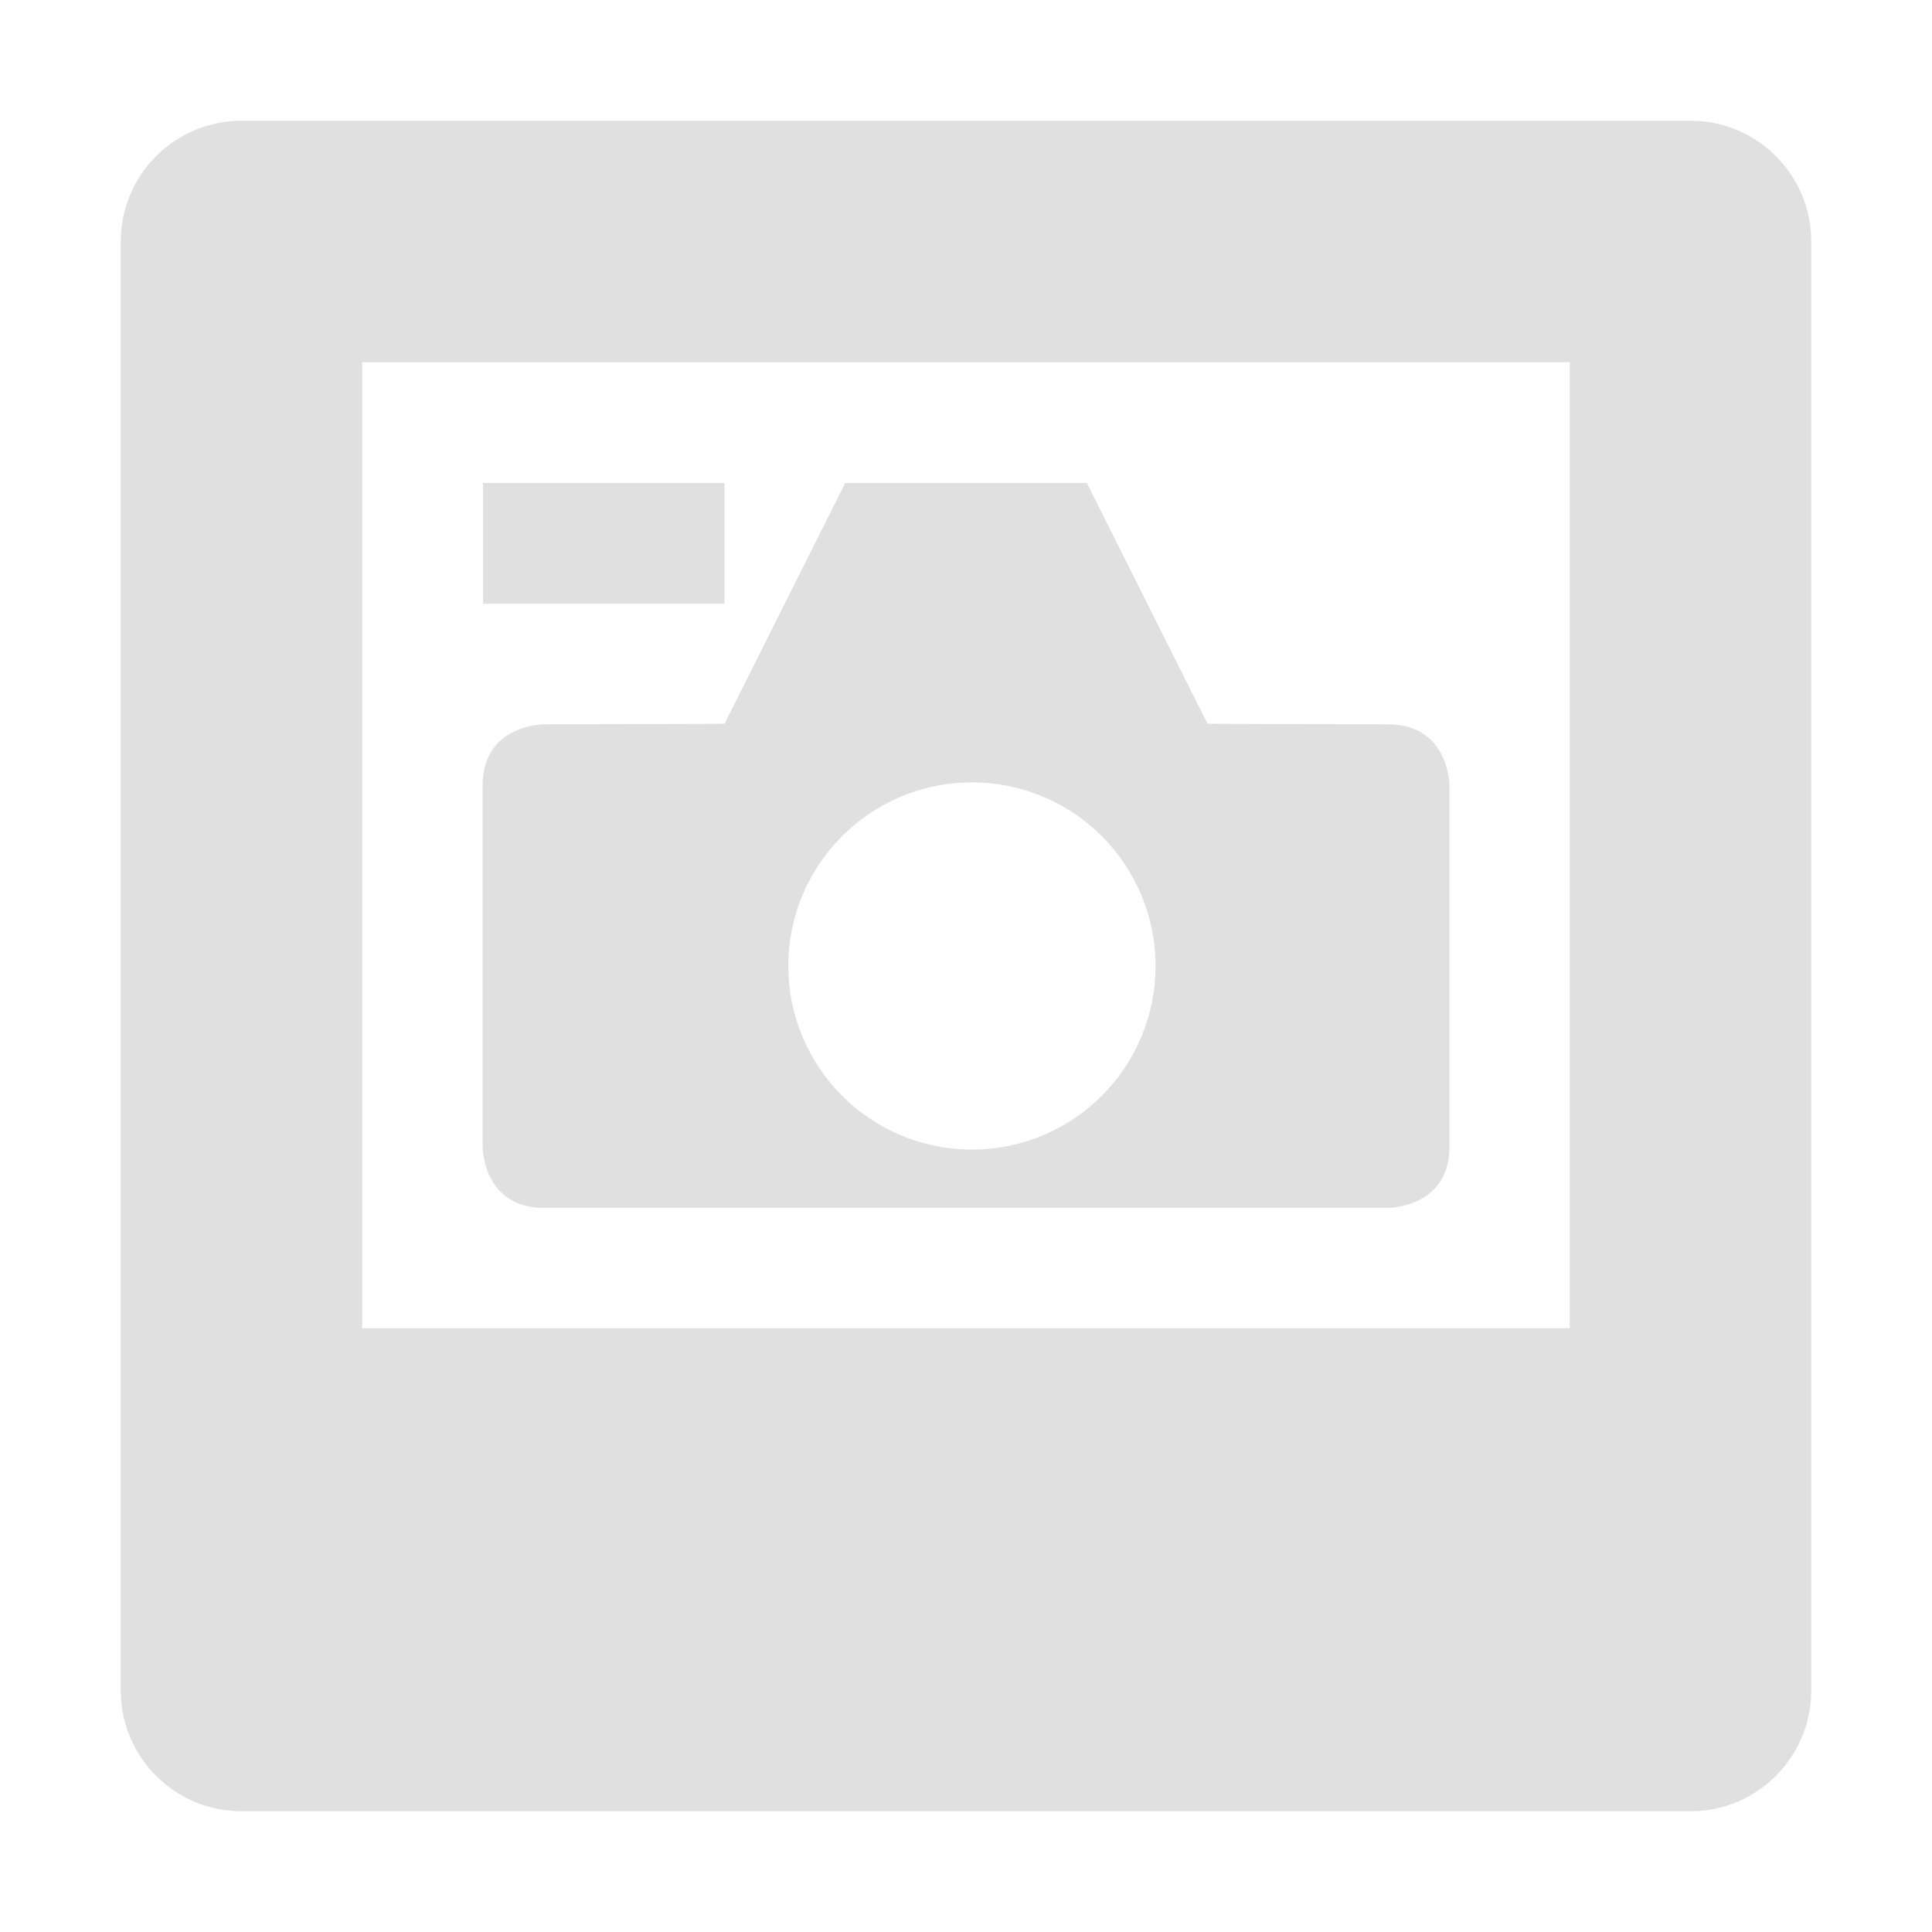
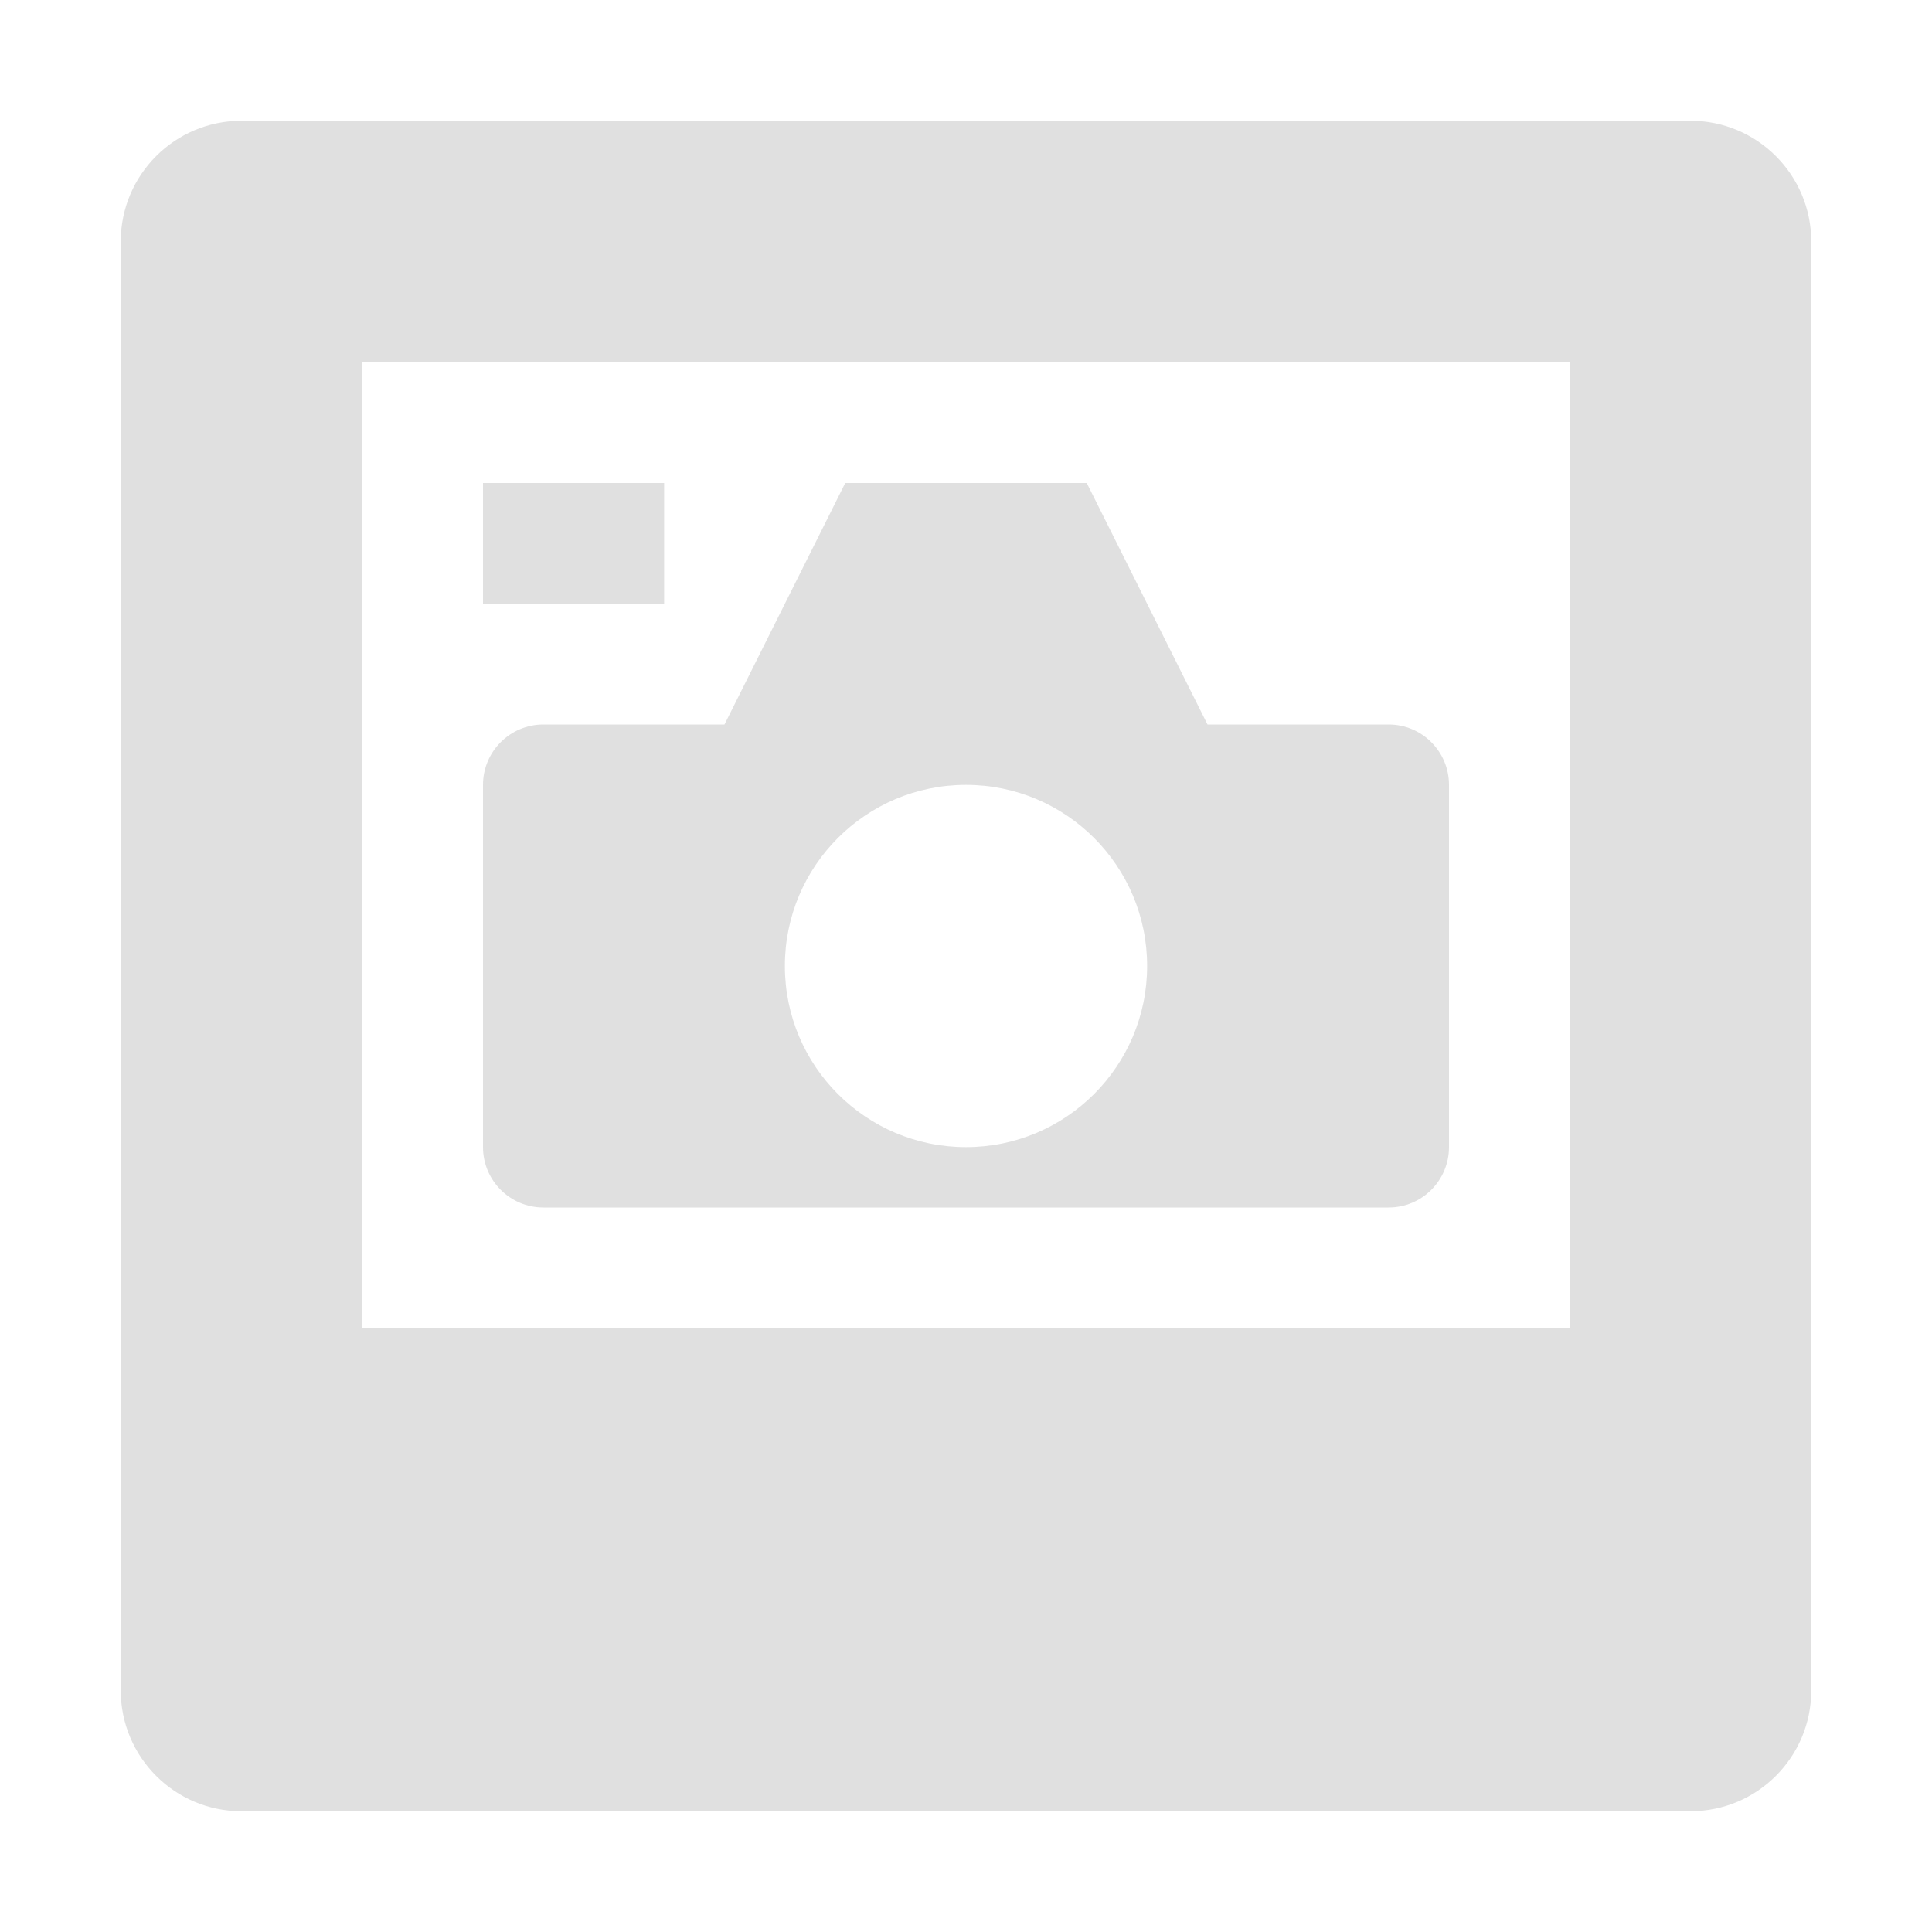
<svg xmlns="http://www.w3.org/2000/svg" height="16" viewBox="0 0 16 16" width="16">
-   <g fill="#e0e0e0">
-     <path d="m2 1c-.552 0-1 .448-1 1v12c0 .552.448 1 1 1h12c.552 0 1-.448 1-1v-12c0-.552-.448-1-1-1zm1 2h10v8h-10z" />
-     <g stroke-width="1.973" transform="matrix(.5068233 0 0 .5068233 3.994604 2.971119)">
-       <path d="m5.93 2.03-1.973 3.934-2.953.01s-1.0 0-1 1v5.9s-0 1.0 1 1l13.799-0s1-0 1-1v-5.9s-0-.998-1-1l-2.953-.01-1.973-3.934zm2.07 4.892c1.657 0 3 1.343 3 3 0 1.657-1.343 3-3 3s-3-1.343-3-3c0-1.657 1.343-3 3-3z" />
-       <path d="m.011 2.03 3.946-0v1.973h-3.946z" />
-     </g>
-   </g>
+   <path d="M2 1a1 1 0 0 0-1 1v12a1 1 0 0 0 1 1h12a1 1 0 0 0 1-1V2a1 1 0 0 0-1-1zm1 2h10v8H3zm4 1L6 6H4.5a.5.5 0 0 0-.5.5v3a.5.5 0 0 0 .5.5h7a.5.5 0 0 0 .5-.5v-3a.5.5 0 0 0-.5-.5H10L9 4zm1 2.5a1.5 1.5 0 1 1 0 3 1.5 1.5 0 0 1 0-3zM4 4h1.5v1H4z" fill="#e0e0e0" />
</svg>
